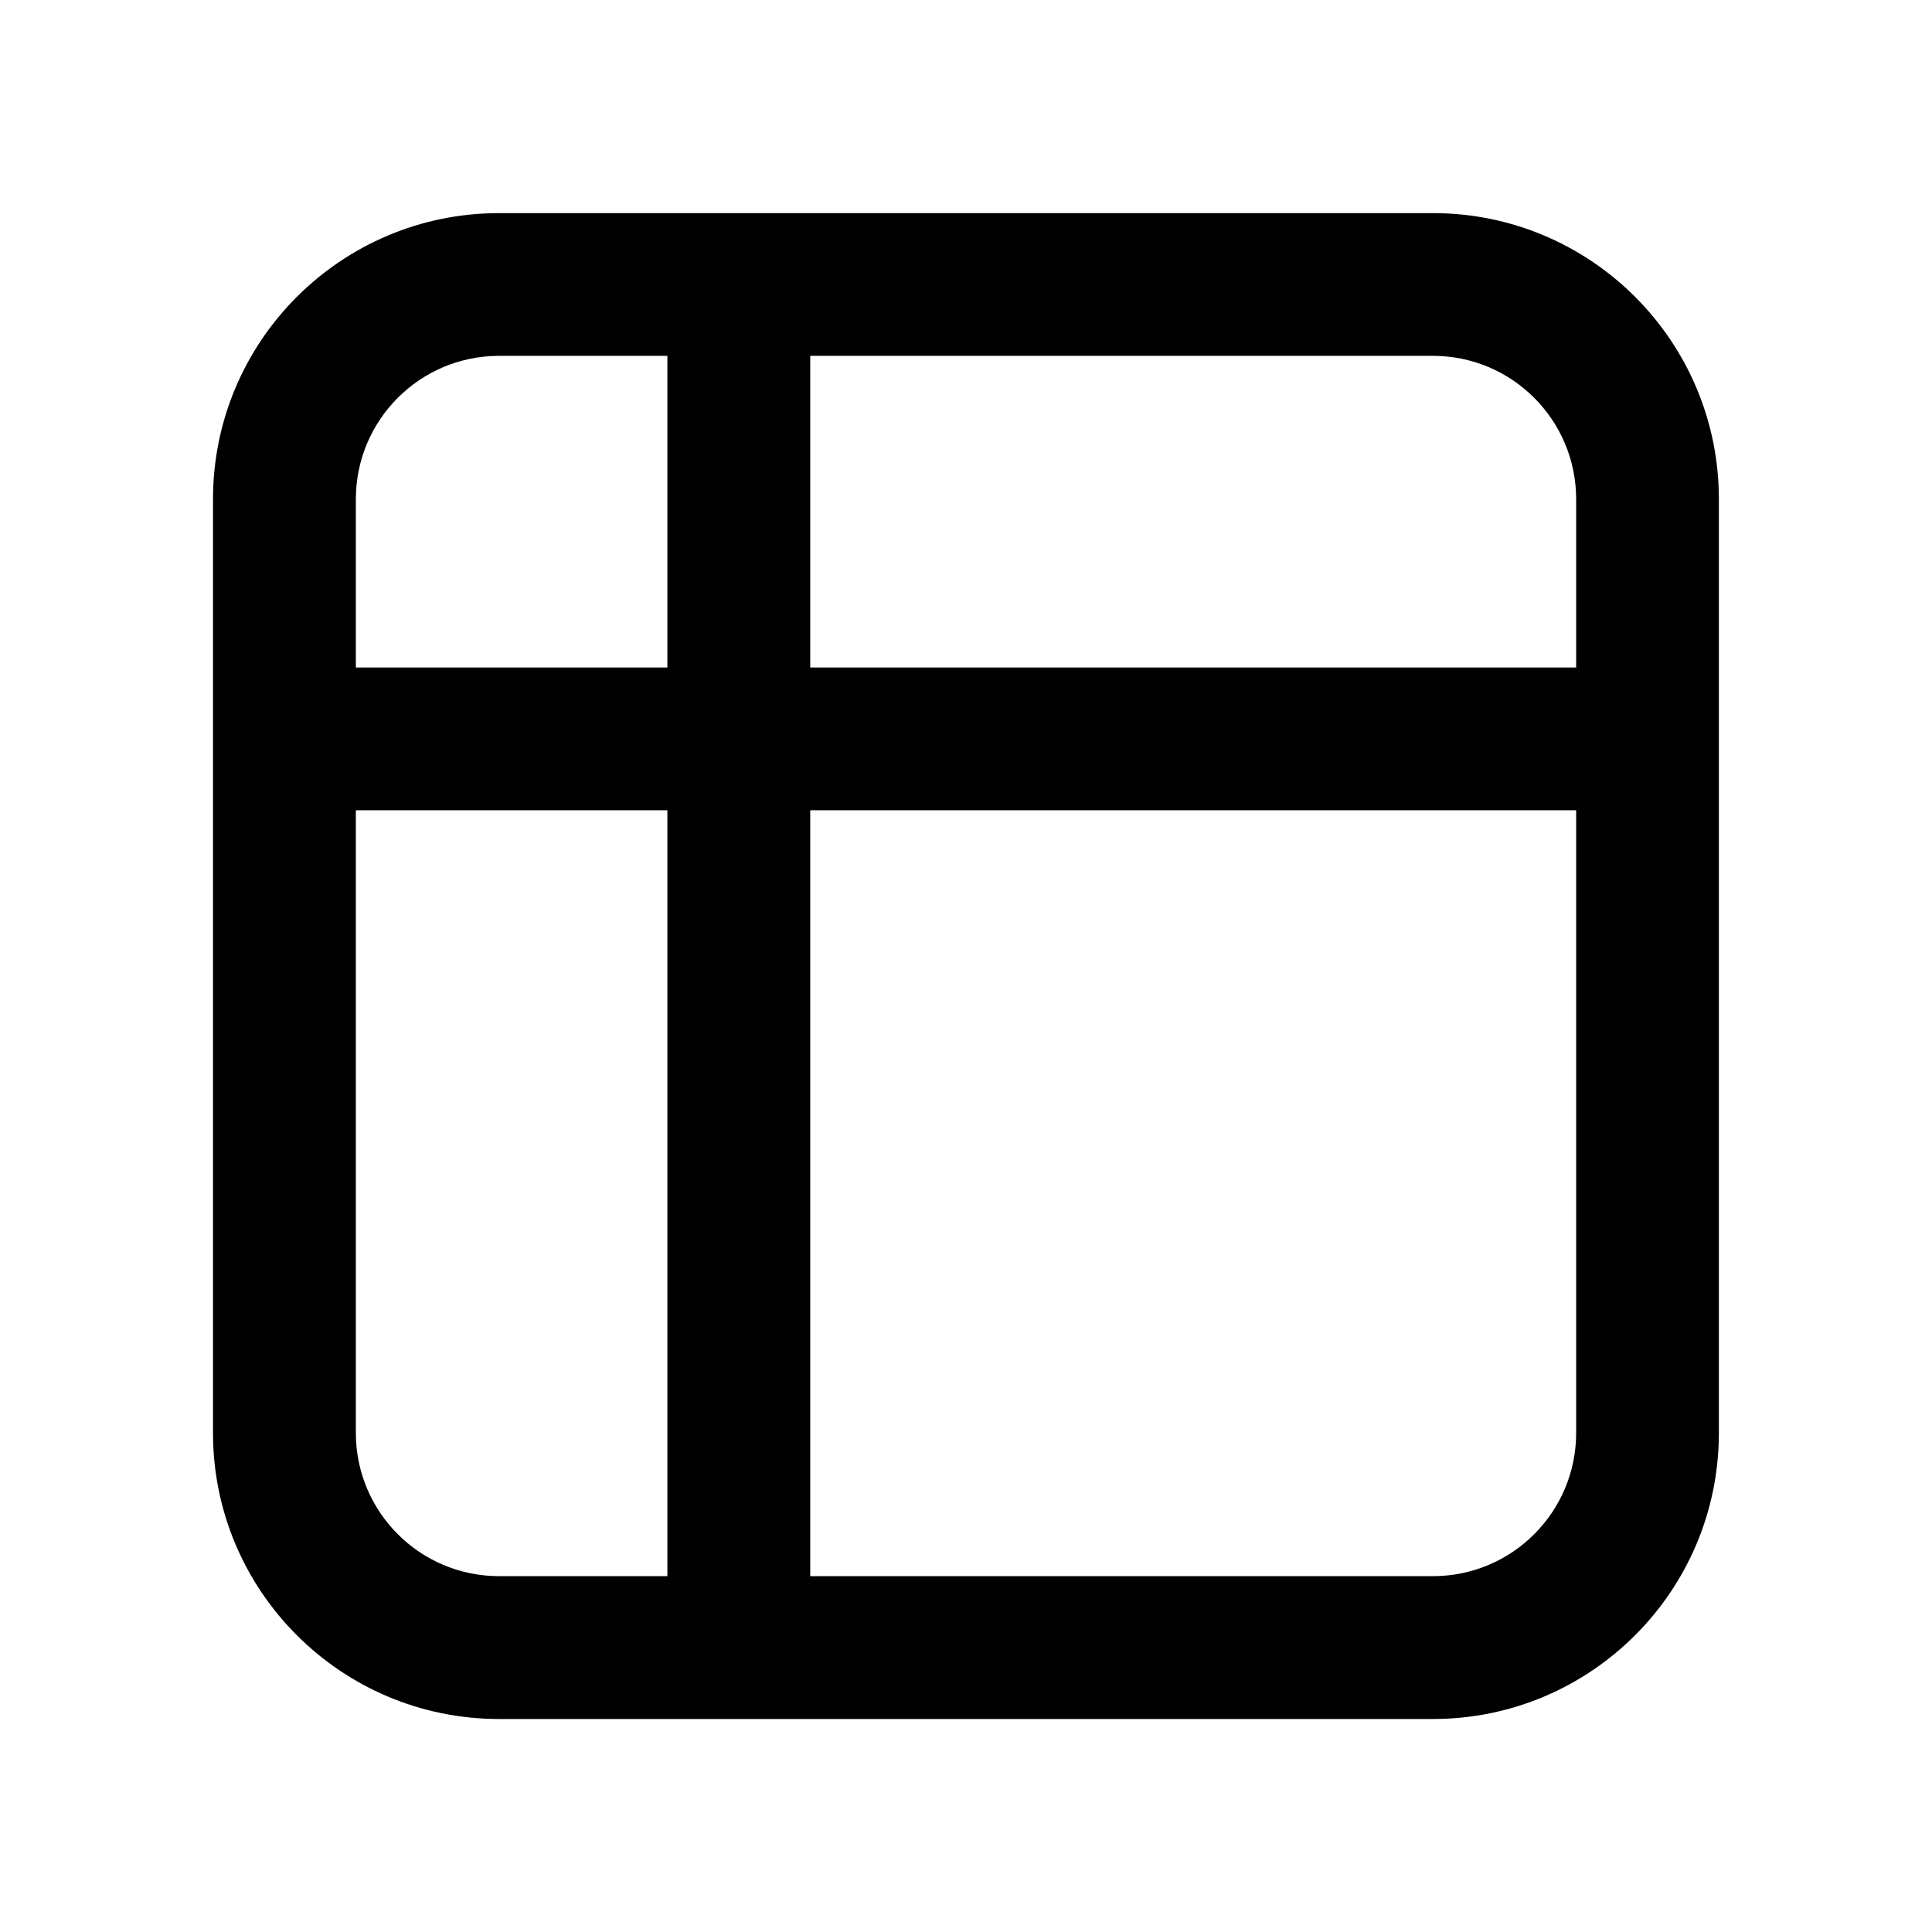
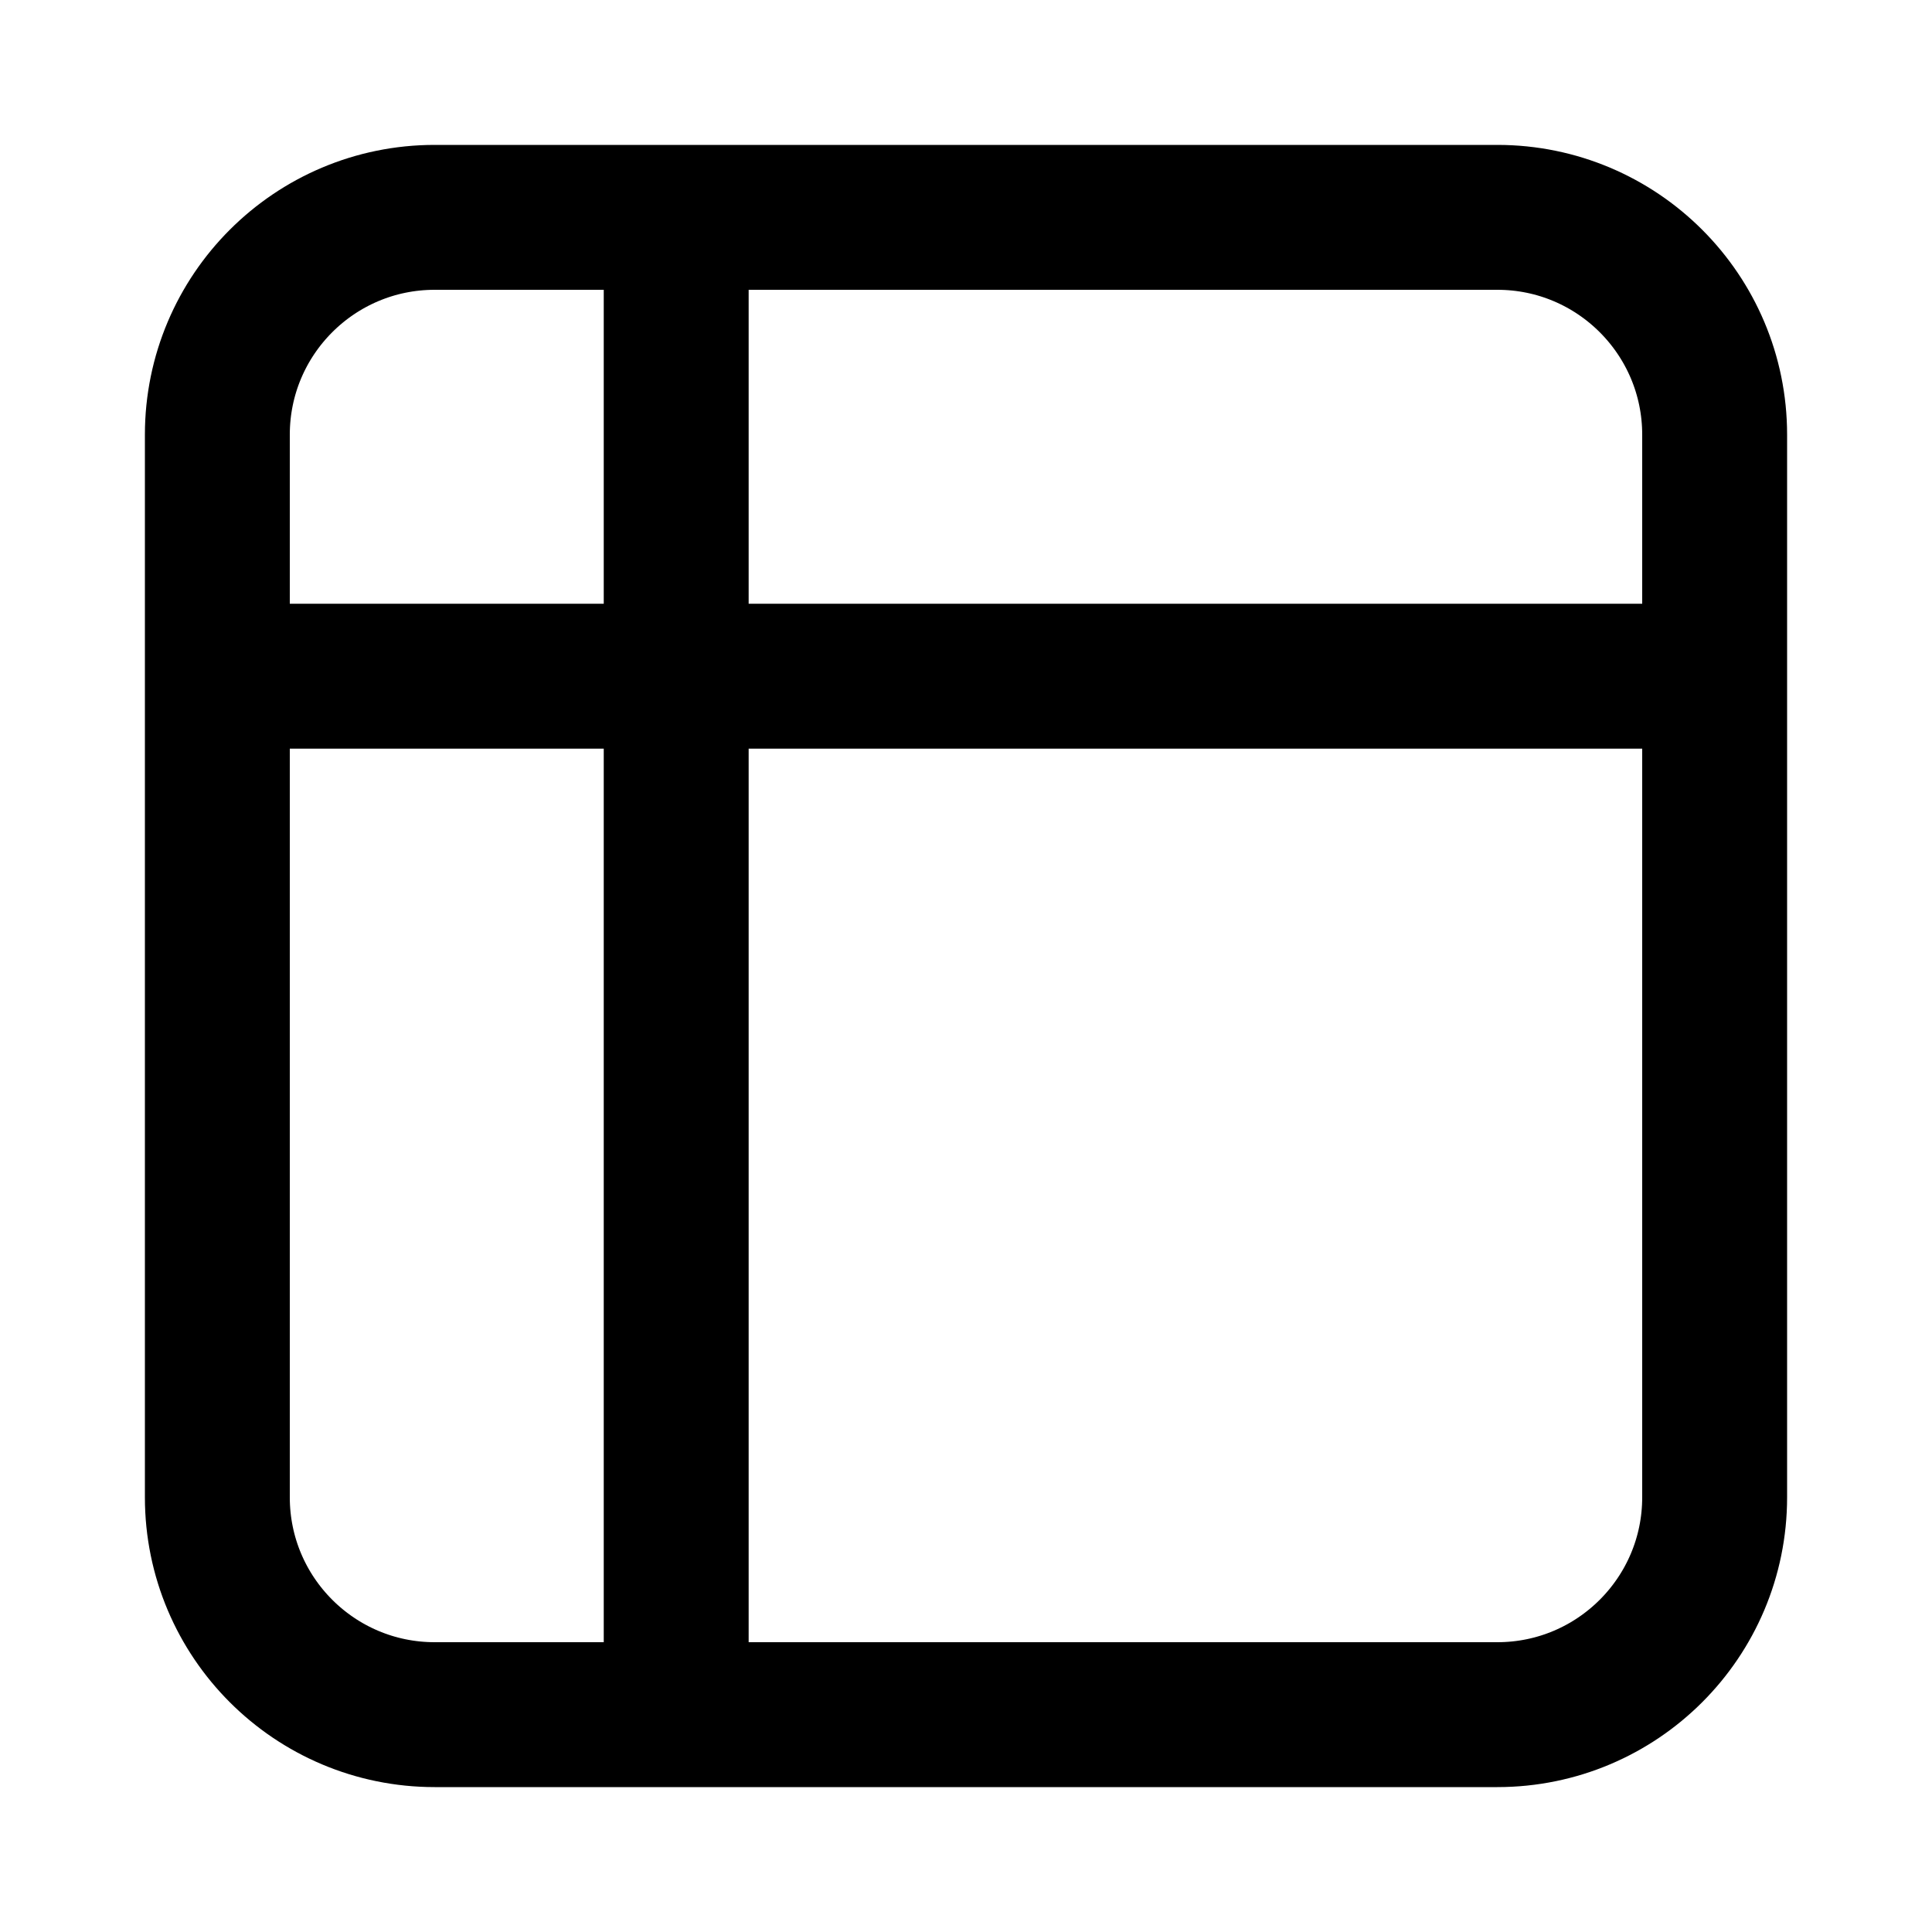
<svg xmlns="http://www.w3.org/2000/svg" width="16" height="16" viewBox="0 0 16 16" fill="none">
-   <path fill-rule="evenodd" clip-rule="evenodd" d="M1.764 4.134C1.764 2.825 2.825 1.765 4.133 1.765H11.867C13.175 1.765 14.235 2.825 14.235 4.134V11.867C14.235 13.175 13.175 14.236 11.867 14.236H4.133C2.825 14.236 1.764 13.175 1.764 11.867V6.146C1.764 6.137 1.764 6.128 1.764 6.119C1.764 6.11 1.764 6.1 1.764 6.091V4.134ZM2.947 6.71V11.867C2.947 12.522 3.478 13.053 4.133 13.053H5.527V6.71H2.947ZM5.527 5.528H2.947V4.134C2.947 3.478 3.478 2.947 4.133 2.947H5.527V5.528ZM6.71 6.71V13.053H11.867C12.522 13.053 13.053 12.522 13.053 11.867V6.71L6.71 6.71ZM13.053 5.528L6.71 5.528V2.947H11.867C12.522 2.947 13.053 3.478 13.053 4.134V5.528Z" fill="black" />
+   <rect x="1.8" y="1.8" width="12.4" height="12.4" rx="1.8" stroke="black" stroke-width="1.2" />
+   <path d="M1.8 5.6H14.2M5.6 1.8V14.2" stroke="black" stroke-width="1.2" />
</svg>
